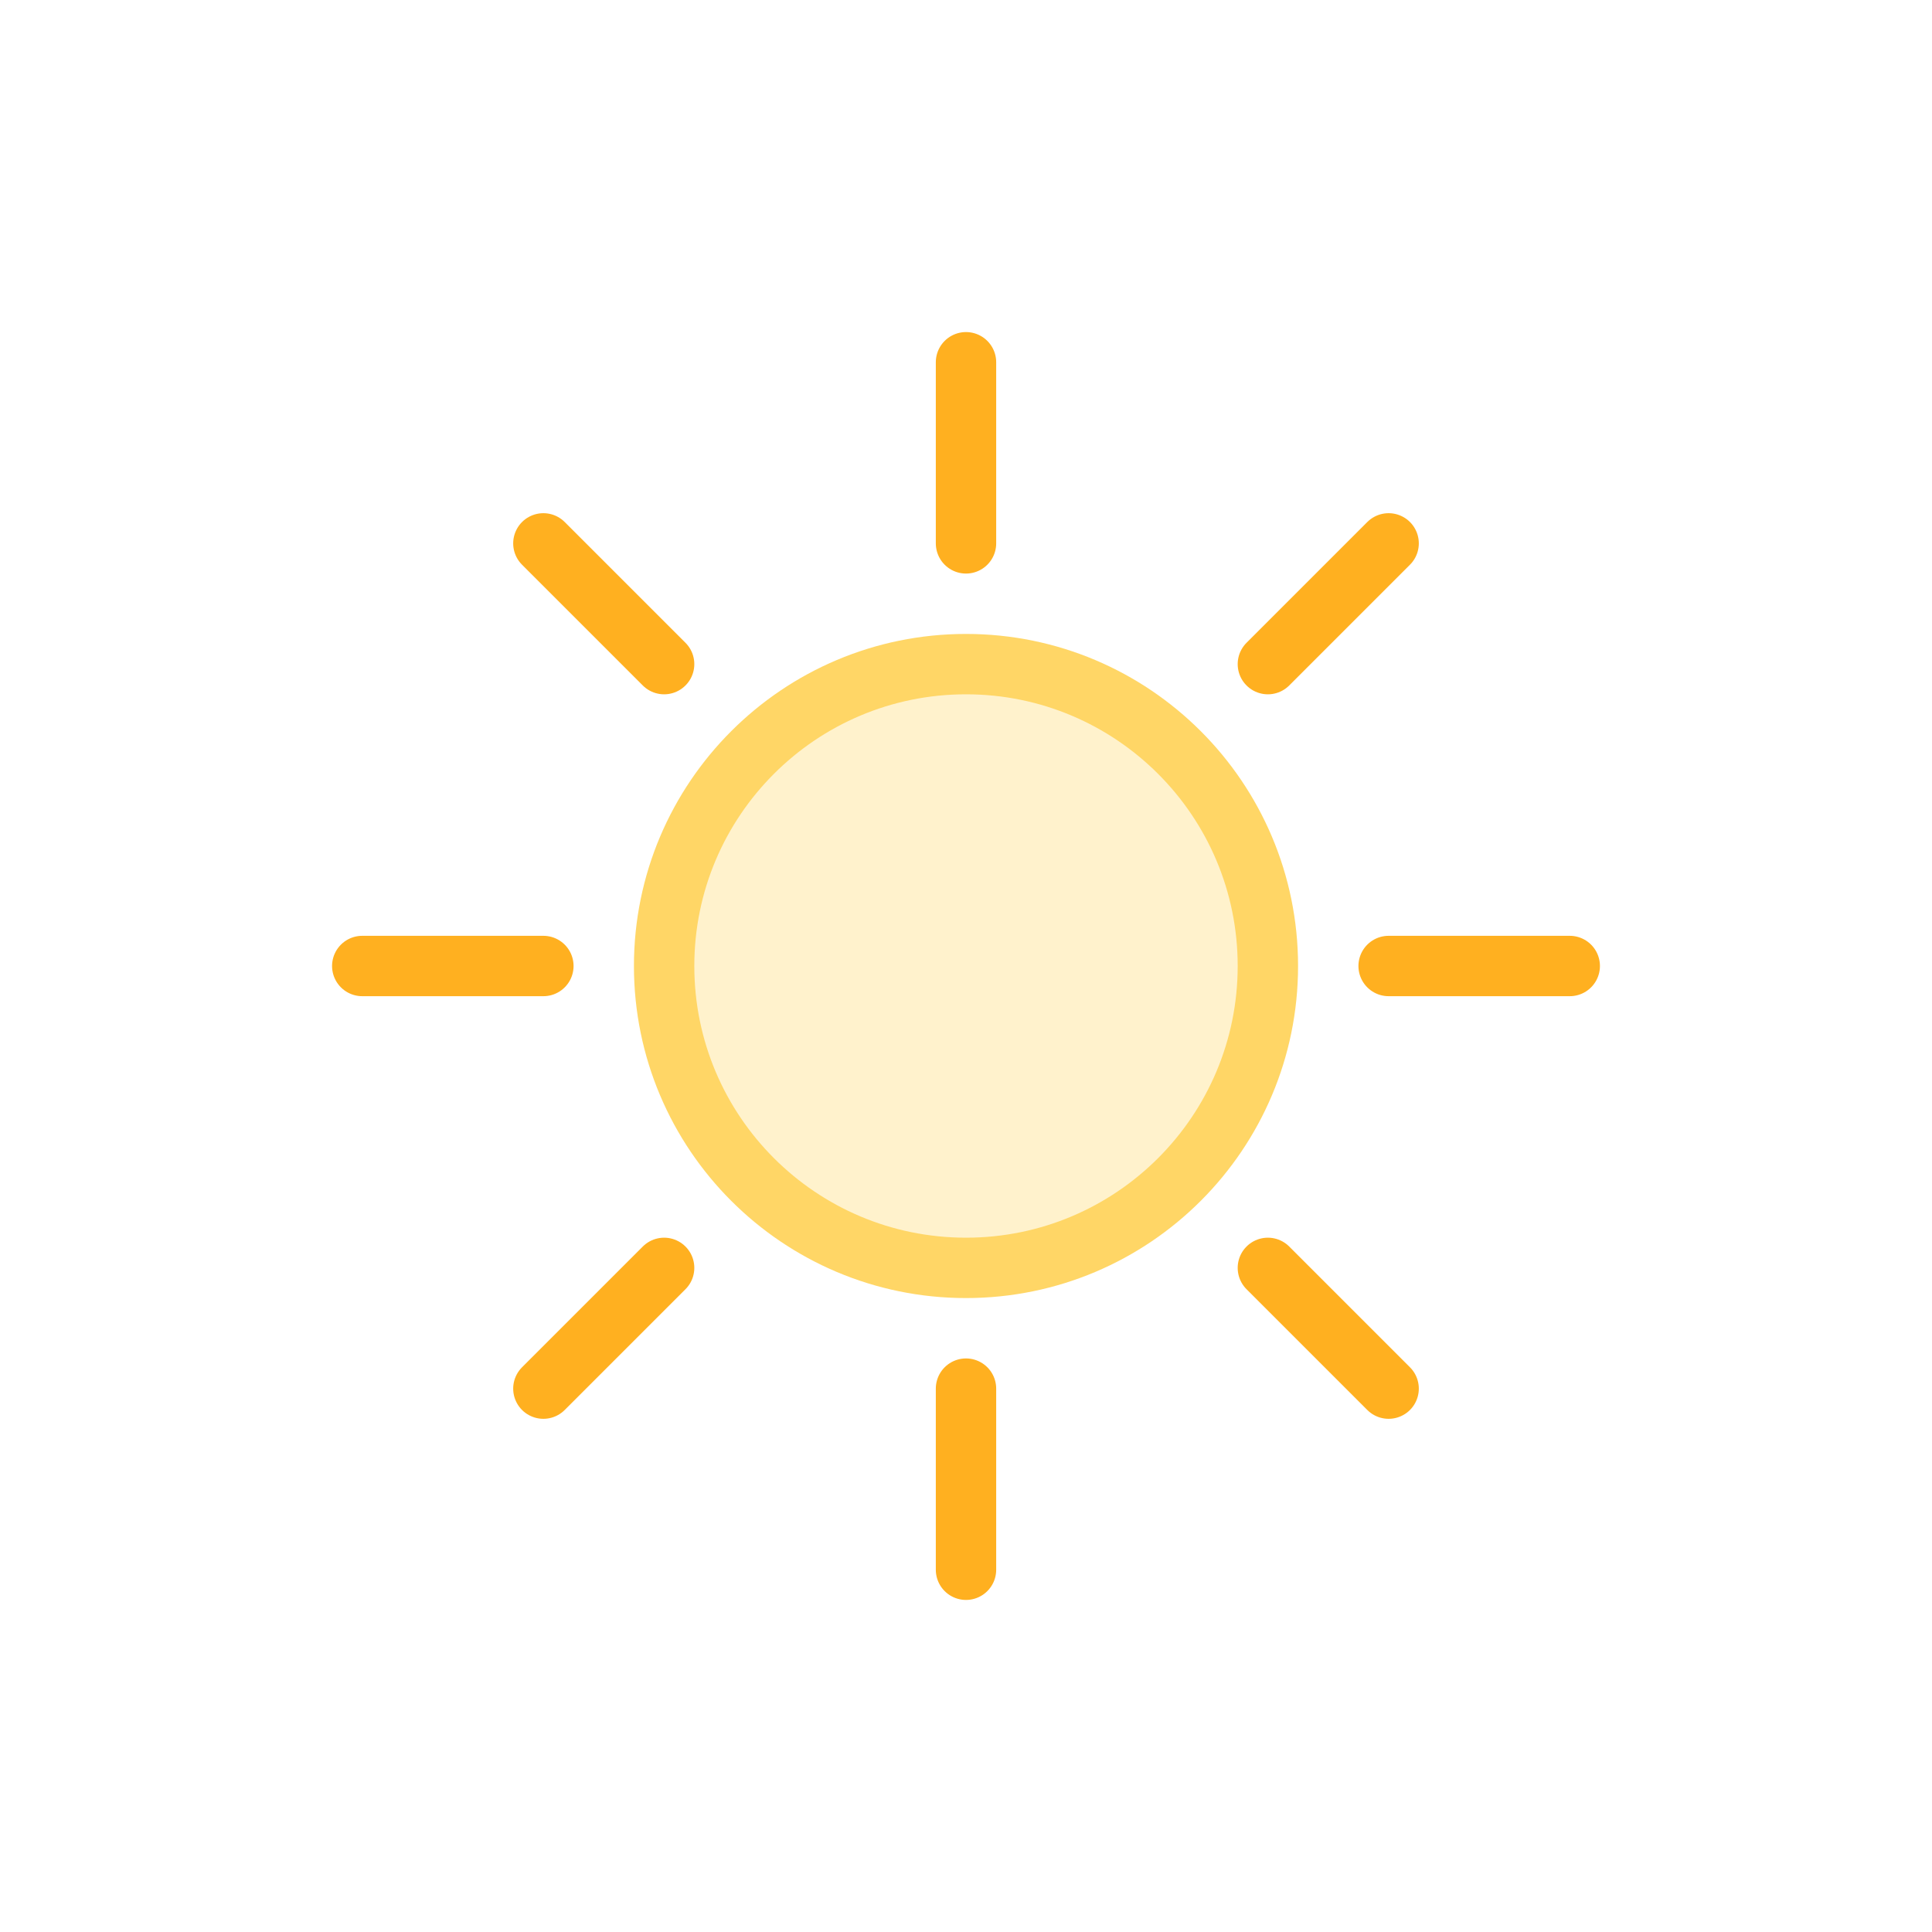
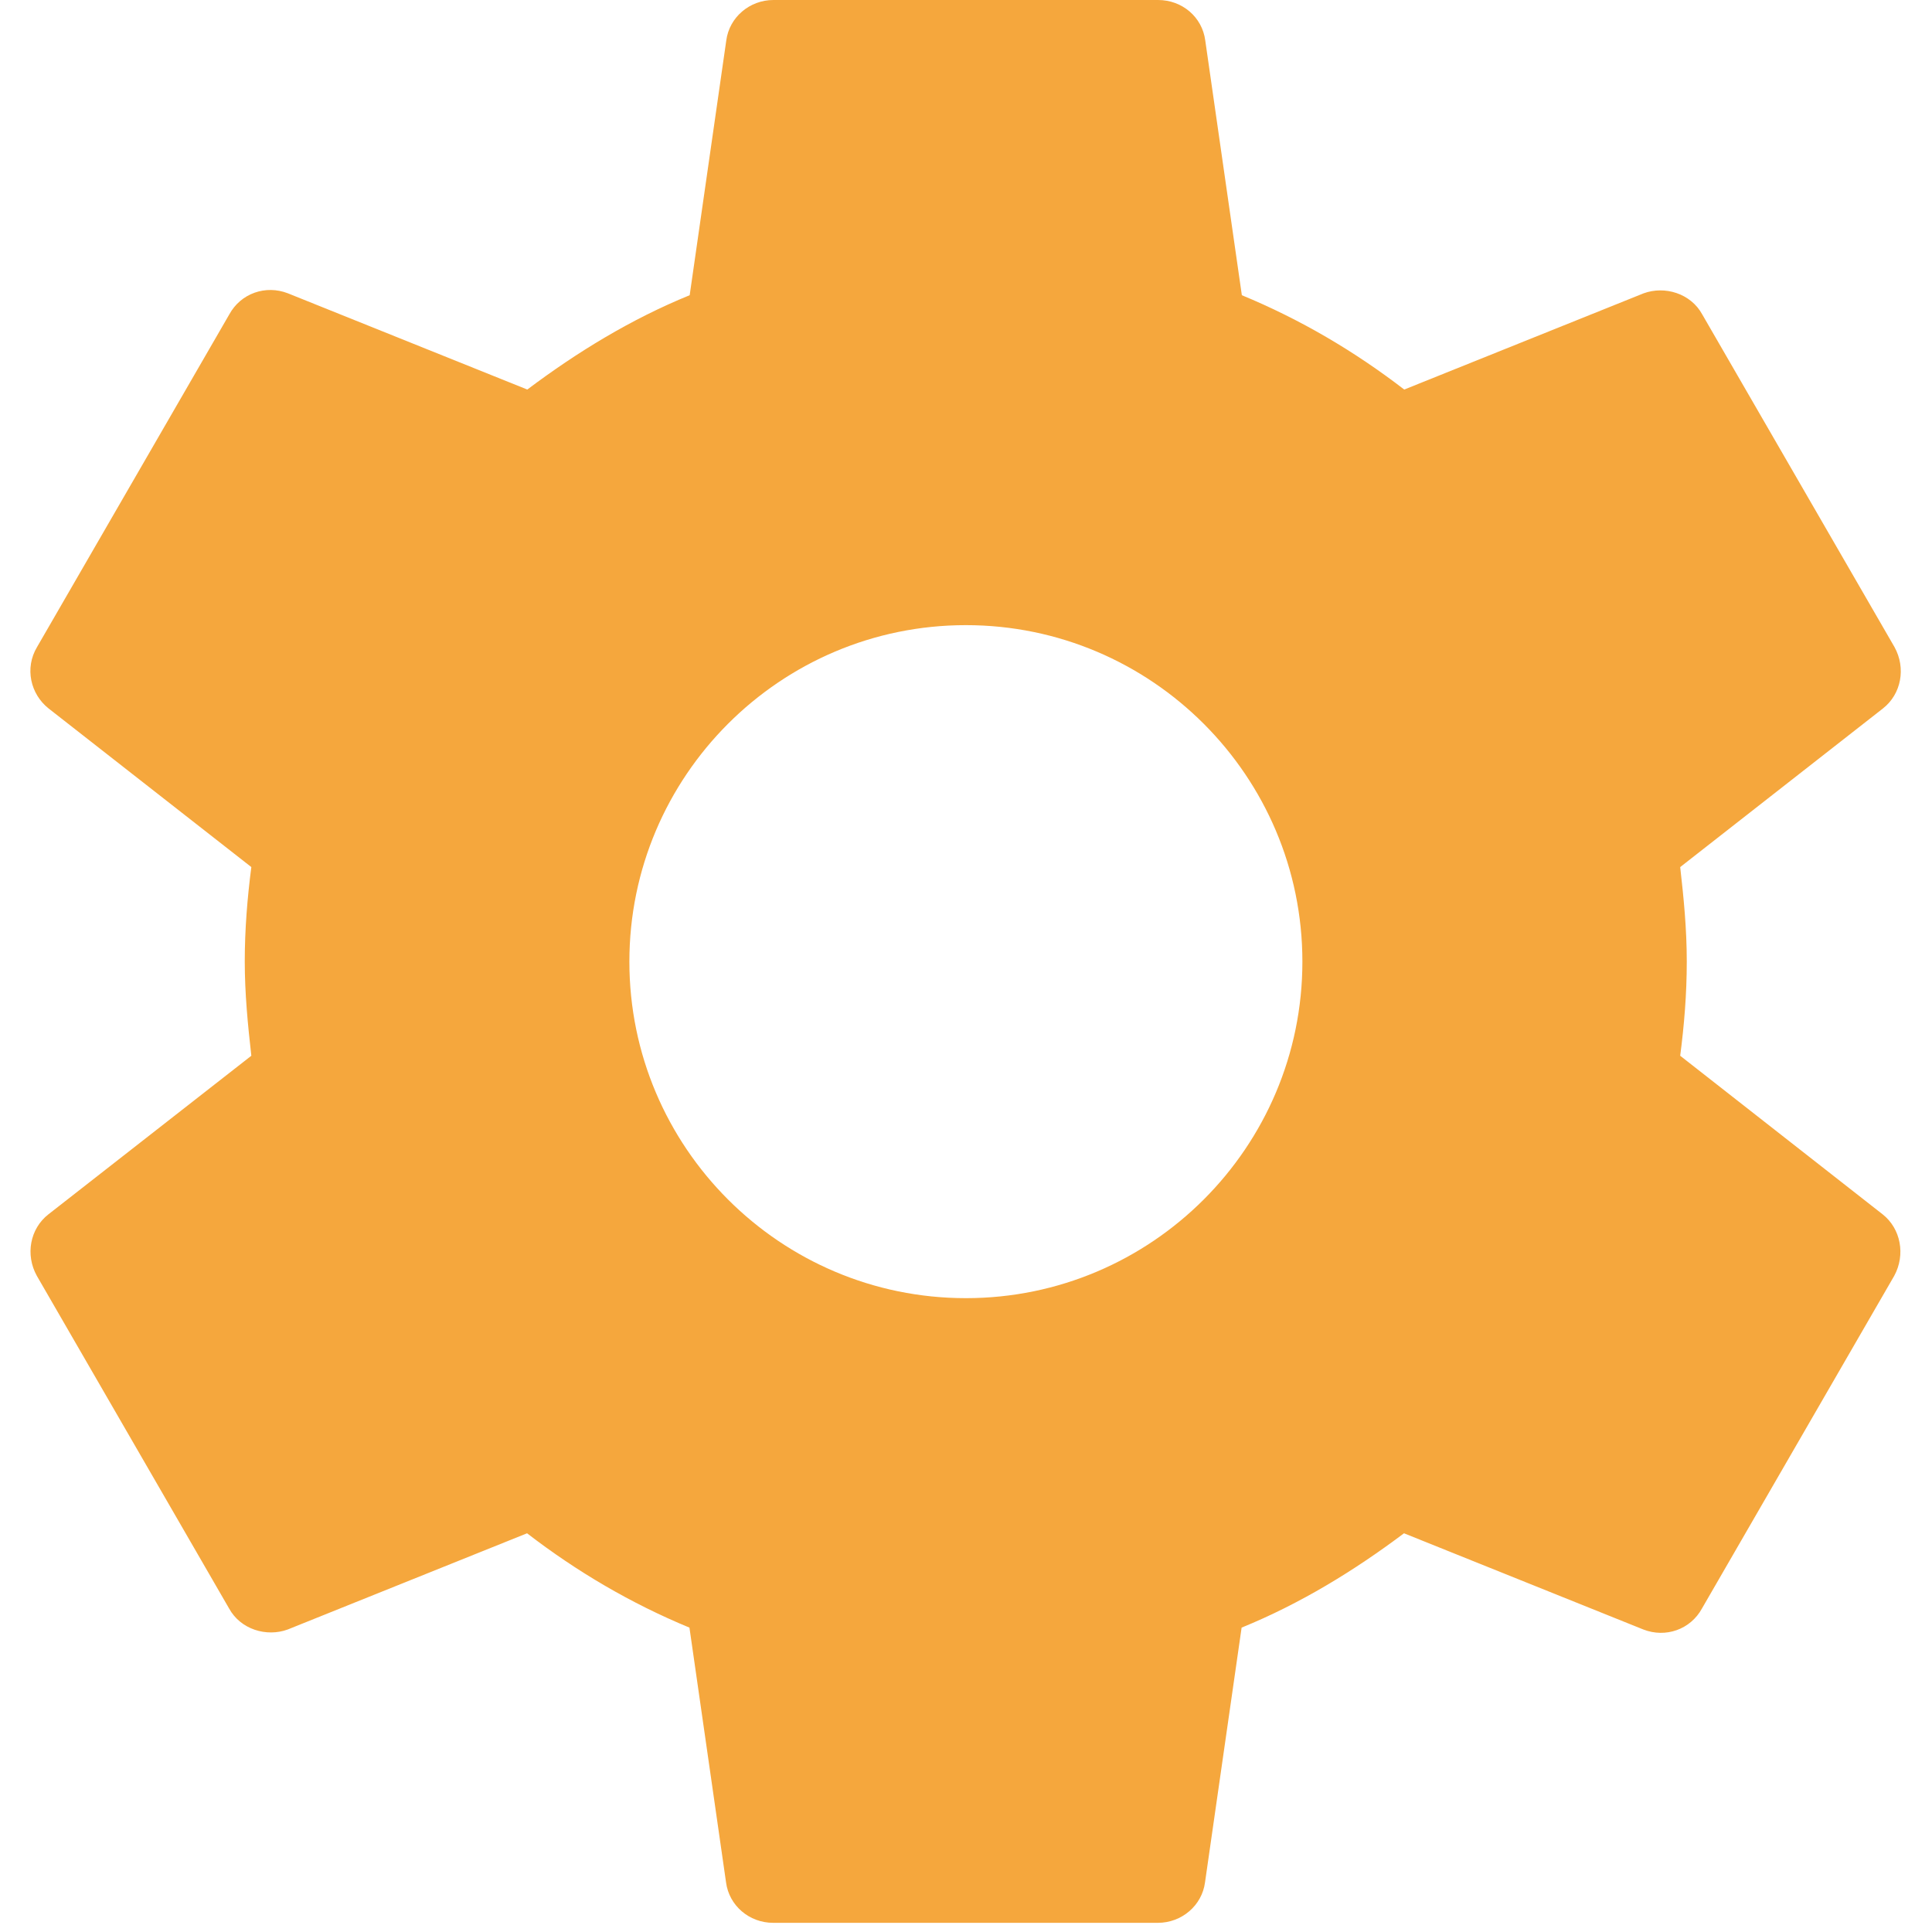
- <svg xmlns="http://www.w3.org/2000/svg" viewBox="0 0 64 64" width="64" height="64">
-   <circle cx="32" cy="32" r="10" fill="#FFF2CC" stroke="#FFD666" stroke-width="2" />
-   <path d="M32 12v6M32 46v6M12 32h6M46 32h6M18 18l4 4M42 42l4 4M18 46l4-4M42 22l4-4" stroke="#FFB020" stroke-width="2" stroke-linecap="round" />
+ <svg xmlns="http://www.w3.org/2000/svg" t="1763865525891" class="icon" viewBox="0 0 1024 1024" version="1.1" p-id="2611" width="200" height="200">
+   <path d="M890.539 559.57c2.115-16.294 3.483-32.587 3.483-49.999 0-17.288-1.617-33.582-3.483-49.999l107.462-84.078c9.701-7.588 12.314-21.394 6.095-32.588l-101.864-176.241c-6.095-11.192-19.901-15.298-31.094-11.192l-126.865 50.994c-26.492-20.397-55.099-37.188-86.068-49.999L638.802 21.393C637.186 9.08 626.613 0 613.802 0H409.949c-12.686 0-23.384 9.204-25 21.393l-19.403 135.073c-31.094 12.686-59.576 30.1-86.068 49.999l-126.865-50.995c-11.815-4.602-24.999 0-31.094 11.194L19.656 342.906c-6.715 11.193-3.482 24.999 6.095 32.587l107.462 84.078c-2.115 16.293-3.483 33.084-3.483 49.999 0 16.915 1.617 33.581 3.483 49.999L25.627 643.648C15.924 651.235 13.313 665.041 19.532 676.234l101.864 176.241c6.094 11.194 19.901 15.299 31.094 11.194l126.865-50.996c26.492 20.398 55.098 37.19 86.068 50l19.402 135.073c1.617 12.189 12.19 21.393 25 21.393h203.853c12.686 0 23.383-9.204 25-21.393l19.402-135.073c31.094-12.686 59.577-30.1 86.069-49.999l126.865 50.995c11.815 4.602 24.999 0 31.093-11.194L1003.97 676.234c6.095-11.193 3.483-24.999-6.094-32.586l-107.338-84.078zM511.938 688.05c-98.382 0-178.356-79.974-178.356-178.356s79.974-178.356 178.356-178.356S690.294 411.313 690.294 509.695s-79.974 178.356-178.356 178.356z m0 0" fill="#F5A73D" p-id="2612" />
</svg>
